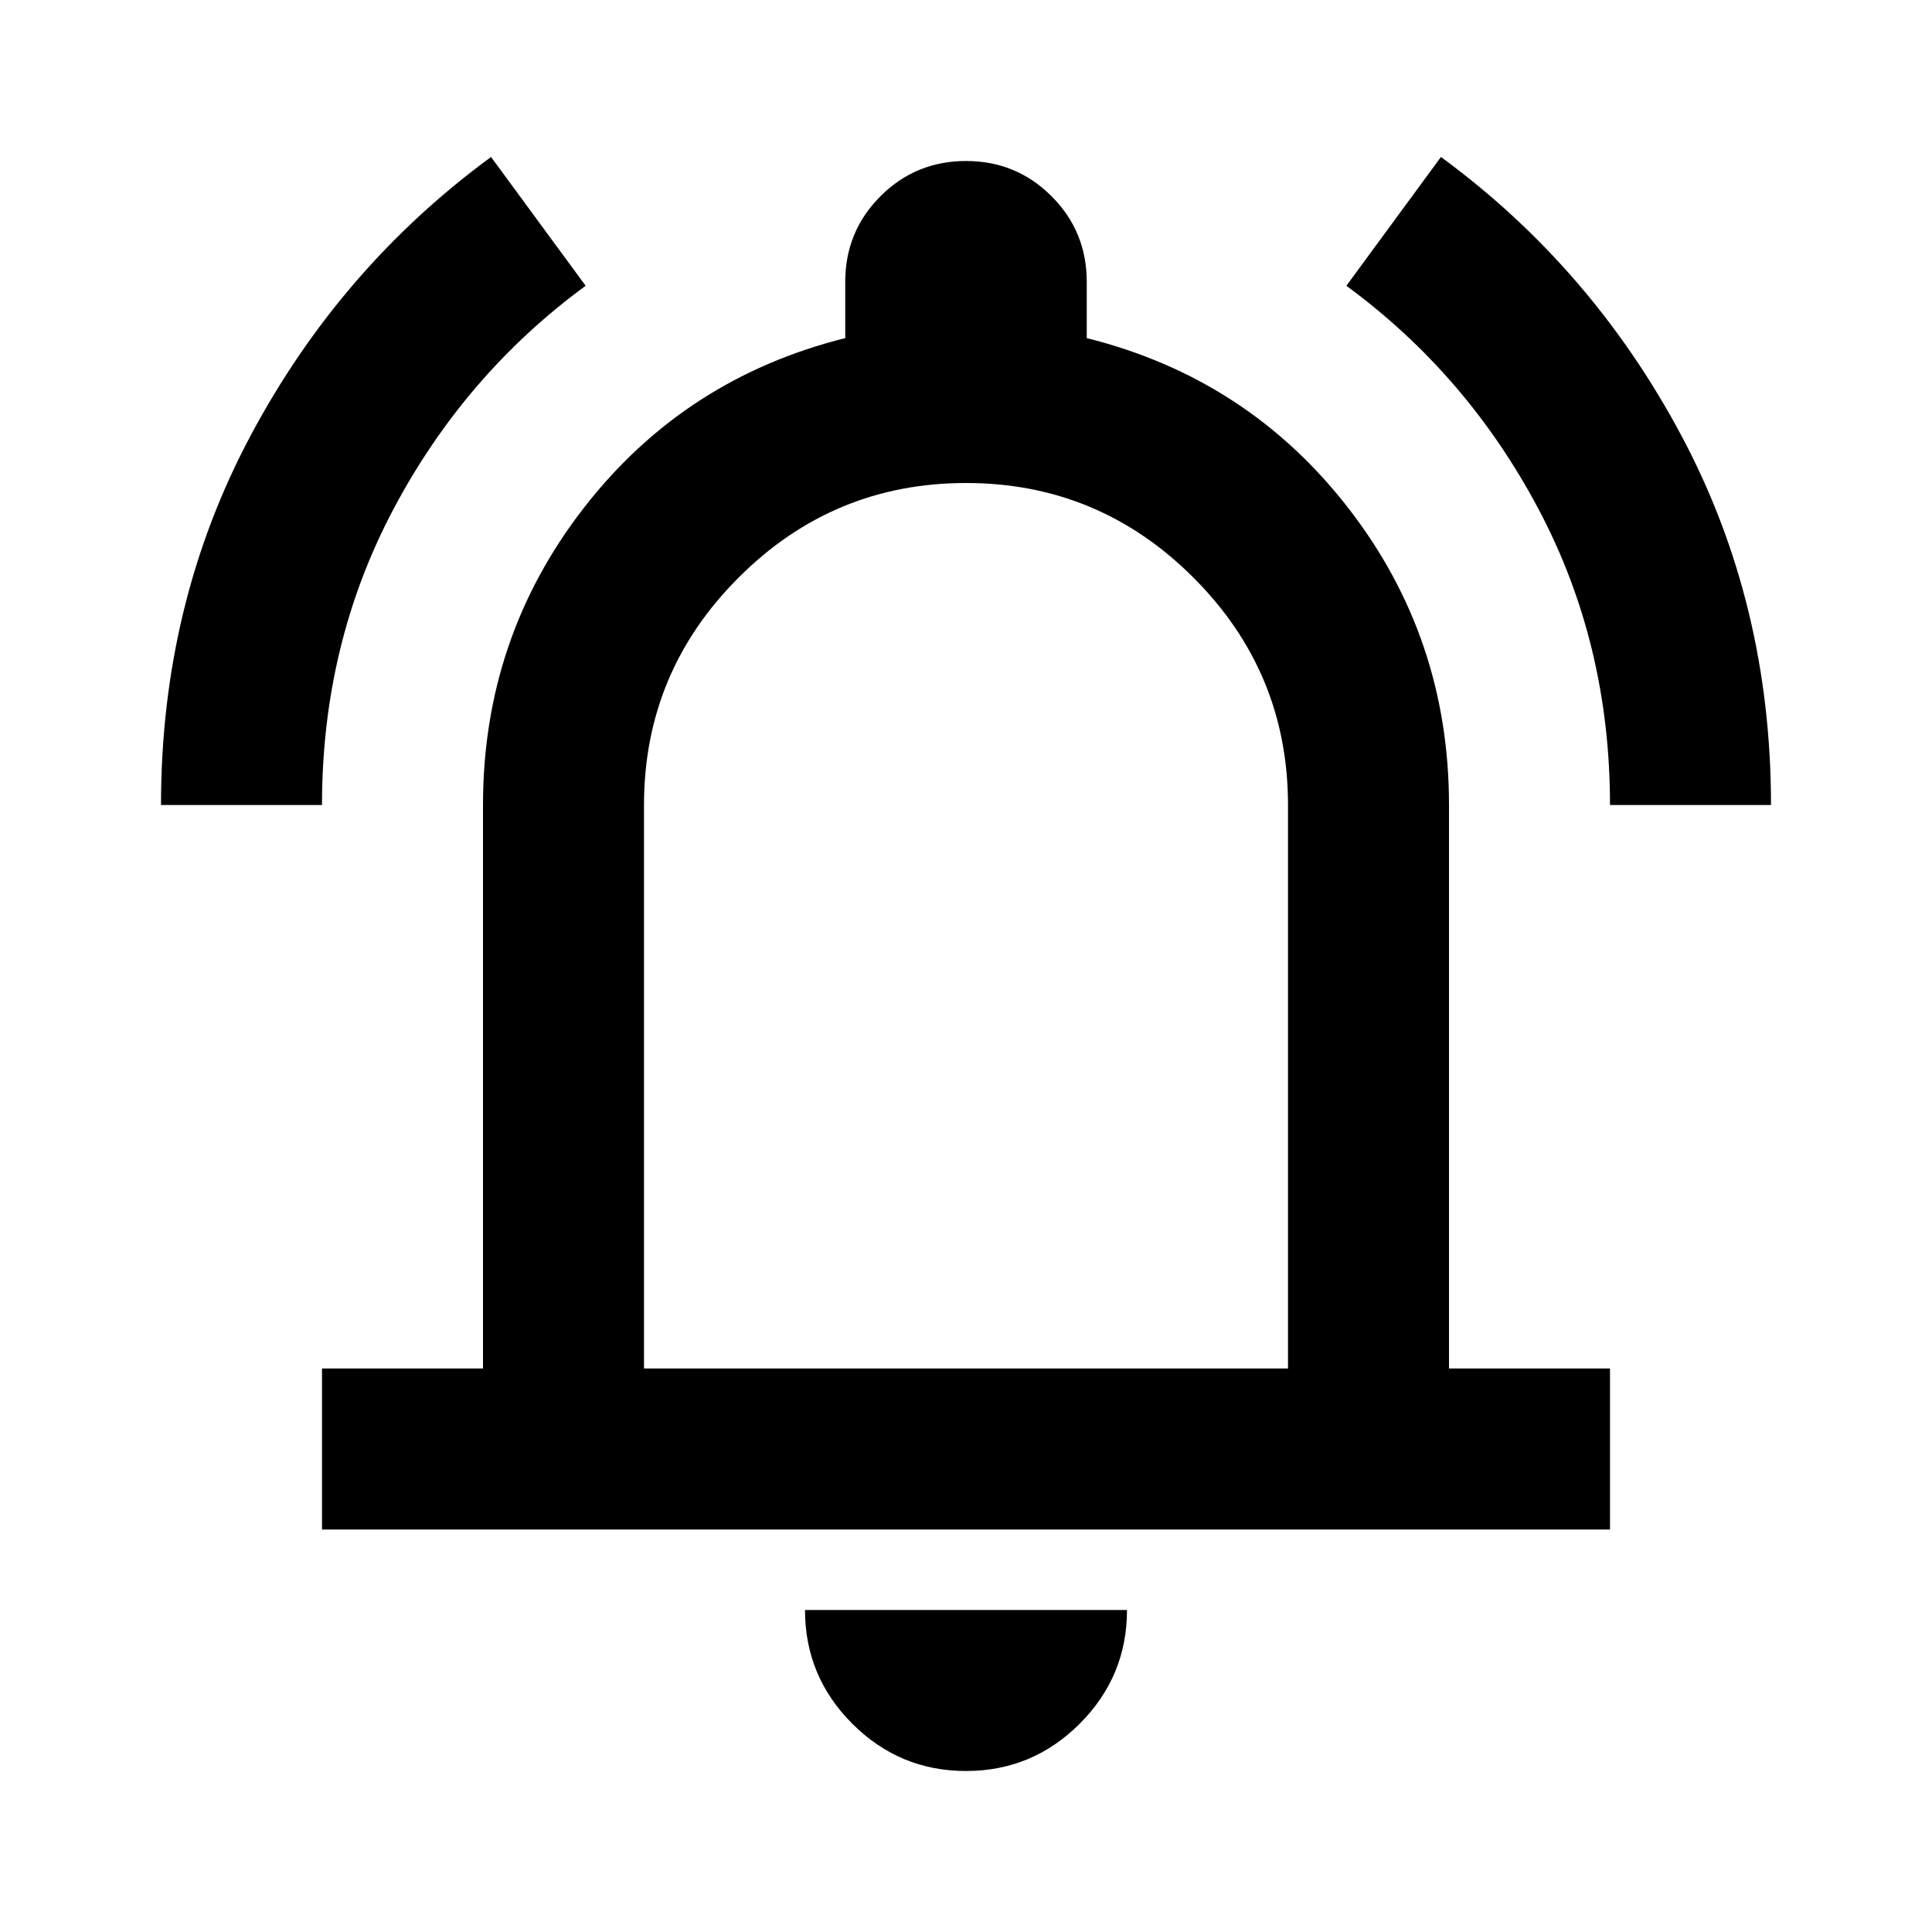
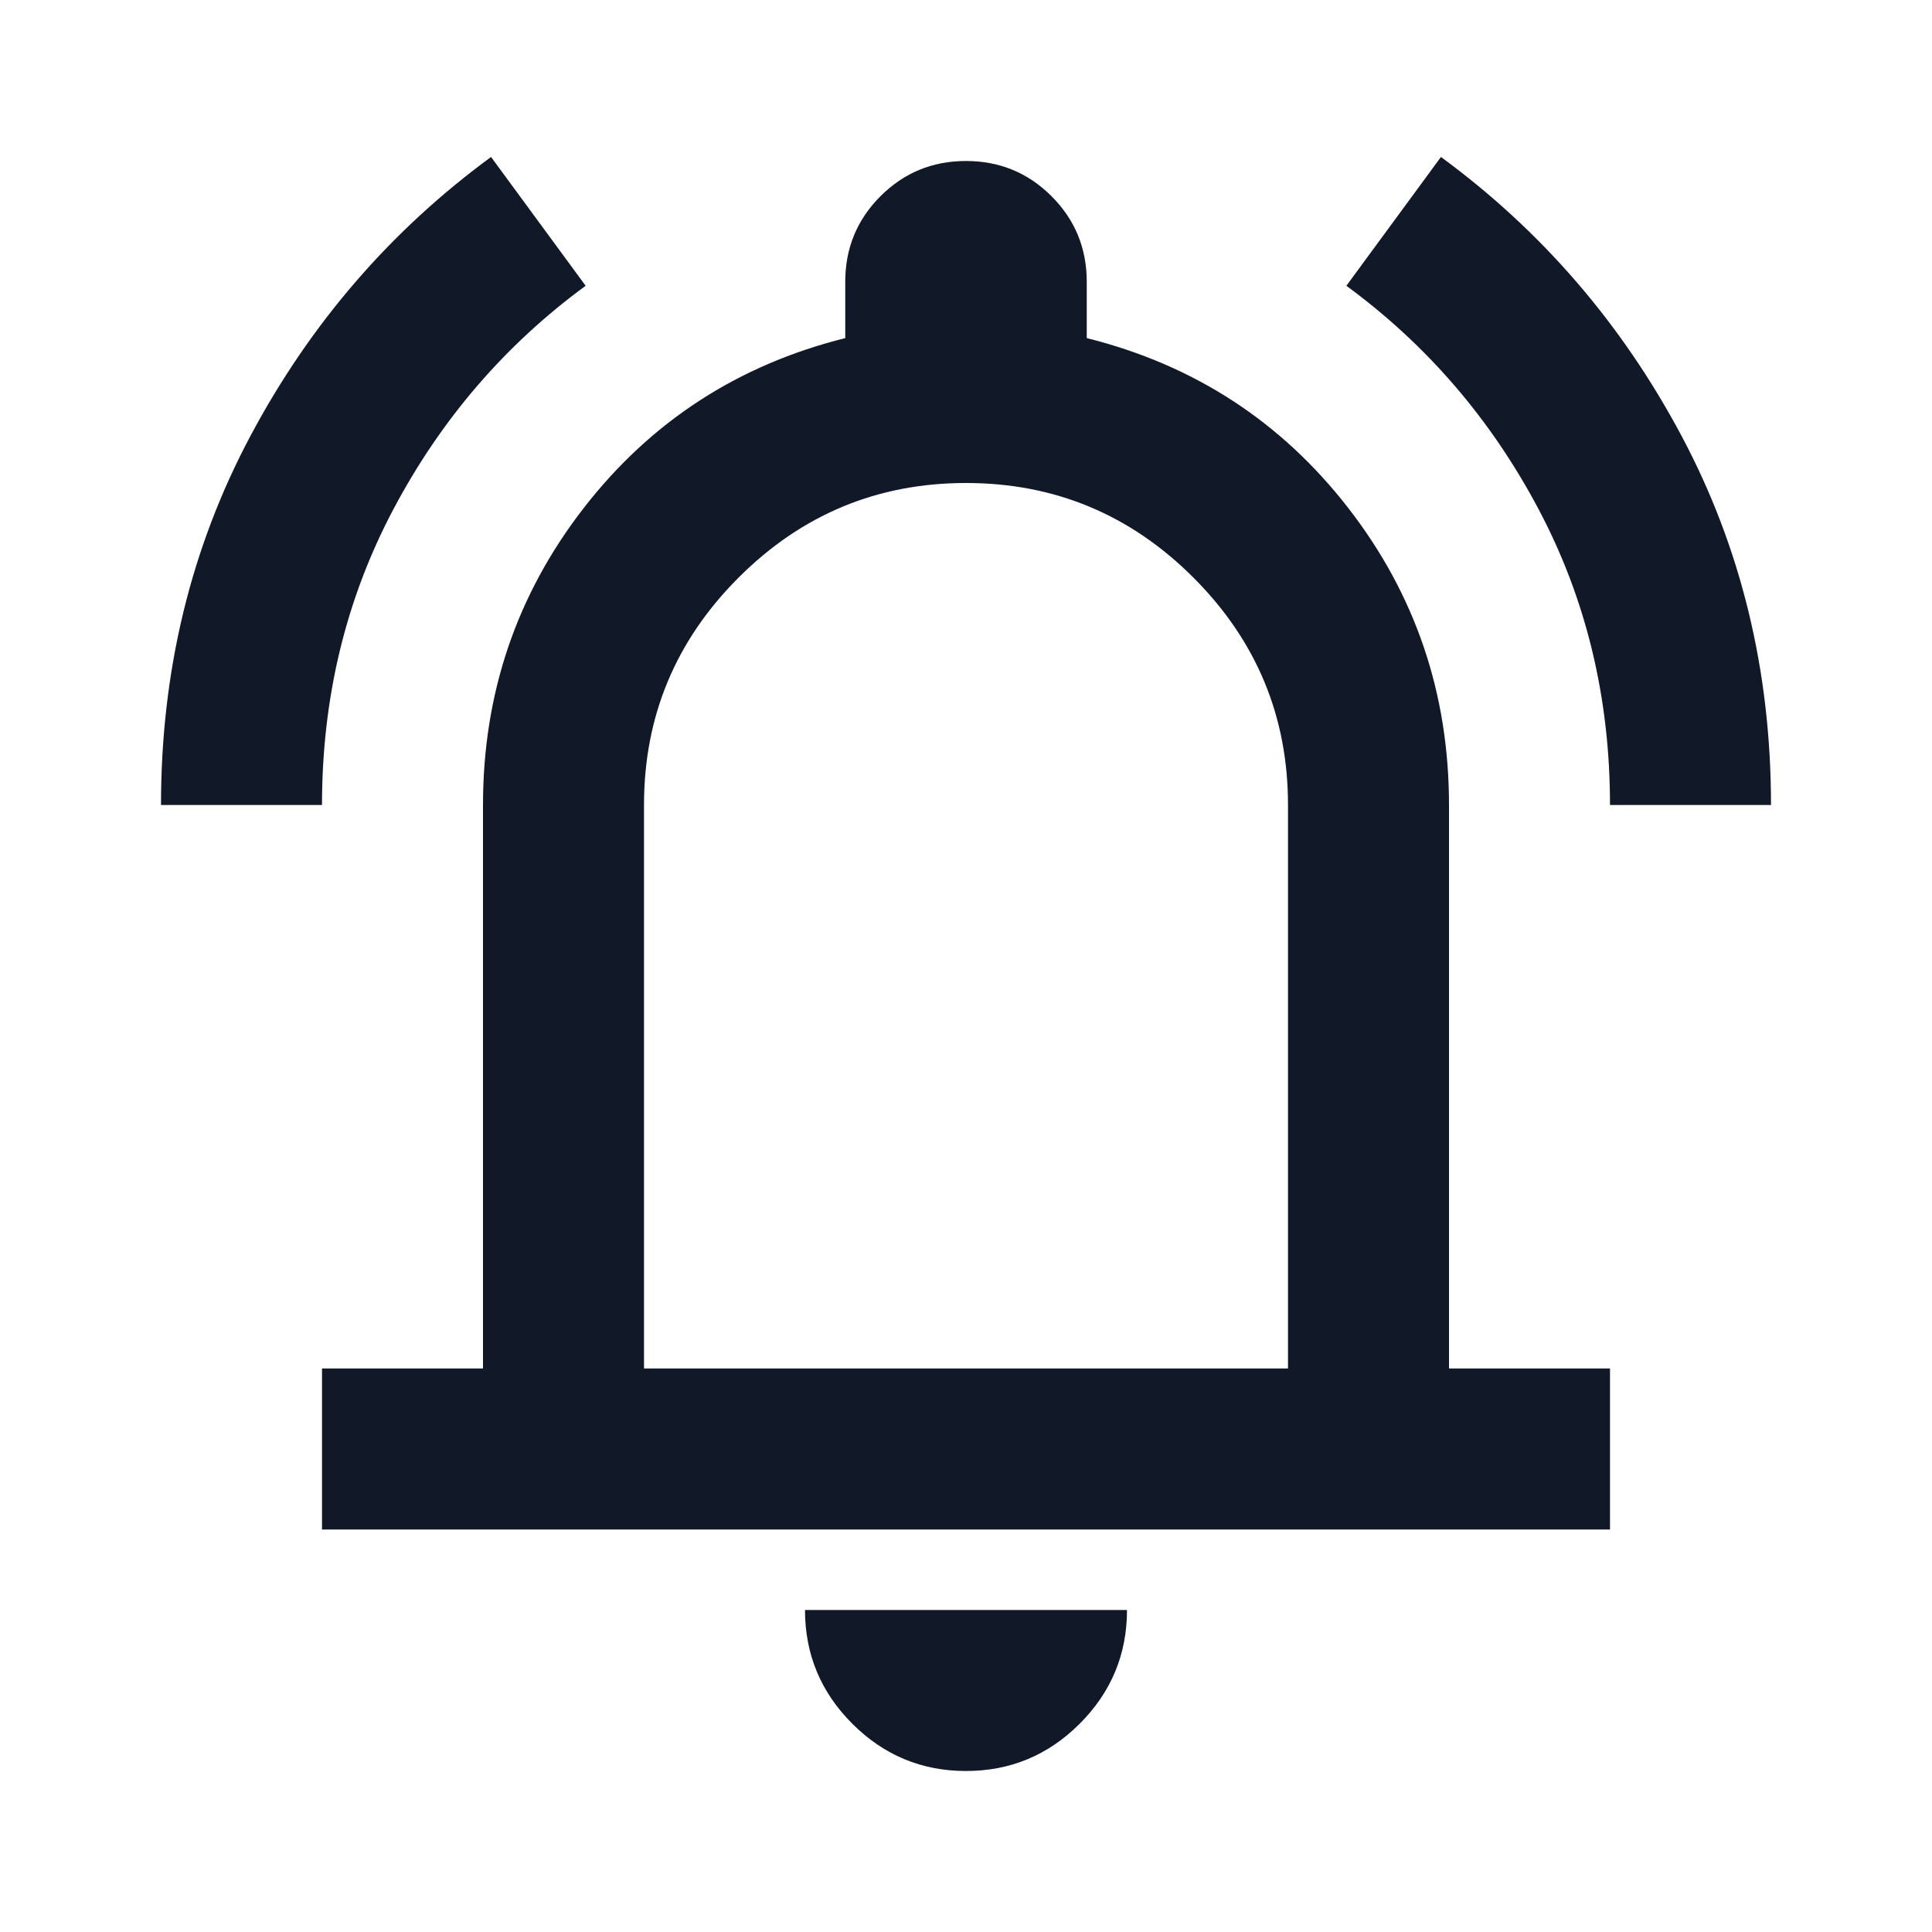
- <svg xmlns="http://www.w3.org/2000/svg" height="24px" viewBox="0 -960 960 960" width="24px" fill="#000">
+ <svg xmlns="http://www.w3.org/2000/svg" height="24px" viewBox="0 -960 960 960" width="24px" fill="#111827">
  <path d="M80-560q0-100 44.5-183.5T244-882l47 64q-60 44-95.5 111T160-560H80Zm720 0q0-80-35.5-147T669-818l47-64q75 55 119.5 138.5T880-560h-80ZM160-200v-80h80v-280q0-83 50-147.5T420-792v-28q0-25 17.5-42.5T480-880q25 0 42.5 17.5T540-820v28q80 20 130 84.5T720-560v280h80v80H160Zm320-300Zm0 420q-33 0-56.5-23.5T400-160h160q0 33-23.5 56.5T480-80ZM320-280h320v-280q0-66-47-113t-113-47q-66 0-113 47t-47 113v280Z" />
</svg>
